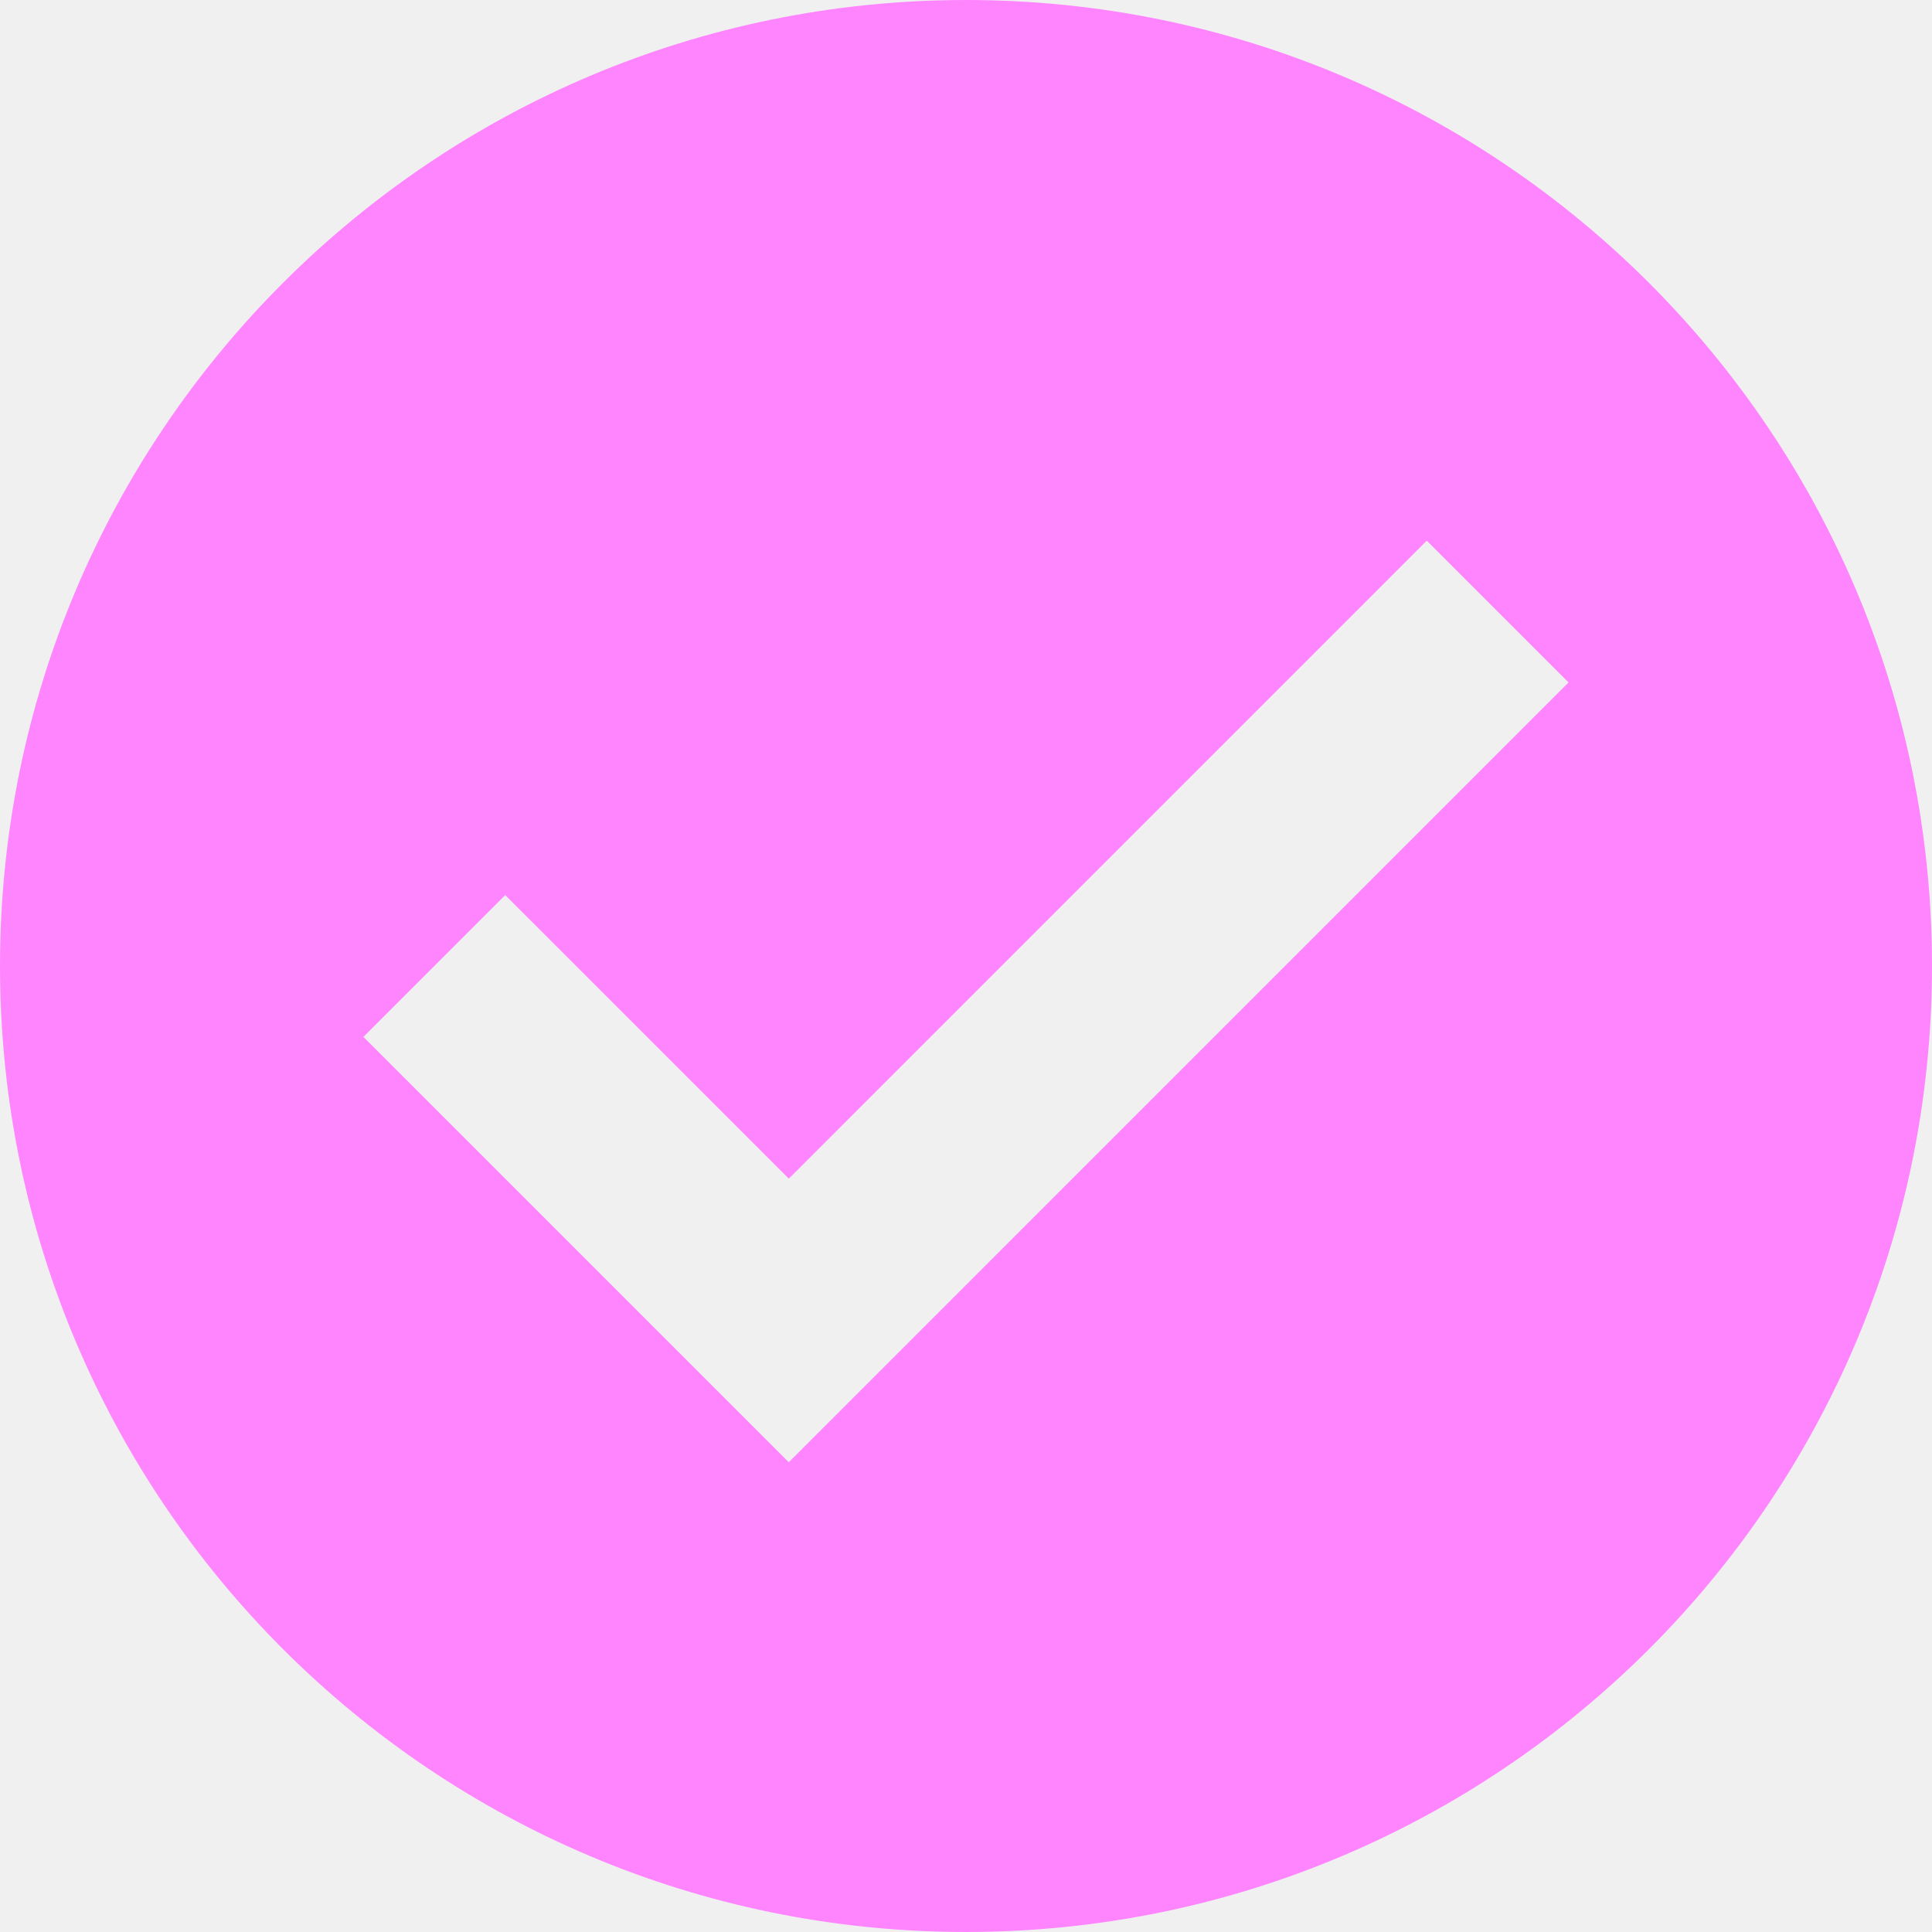
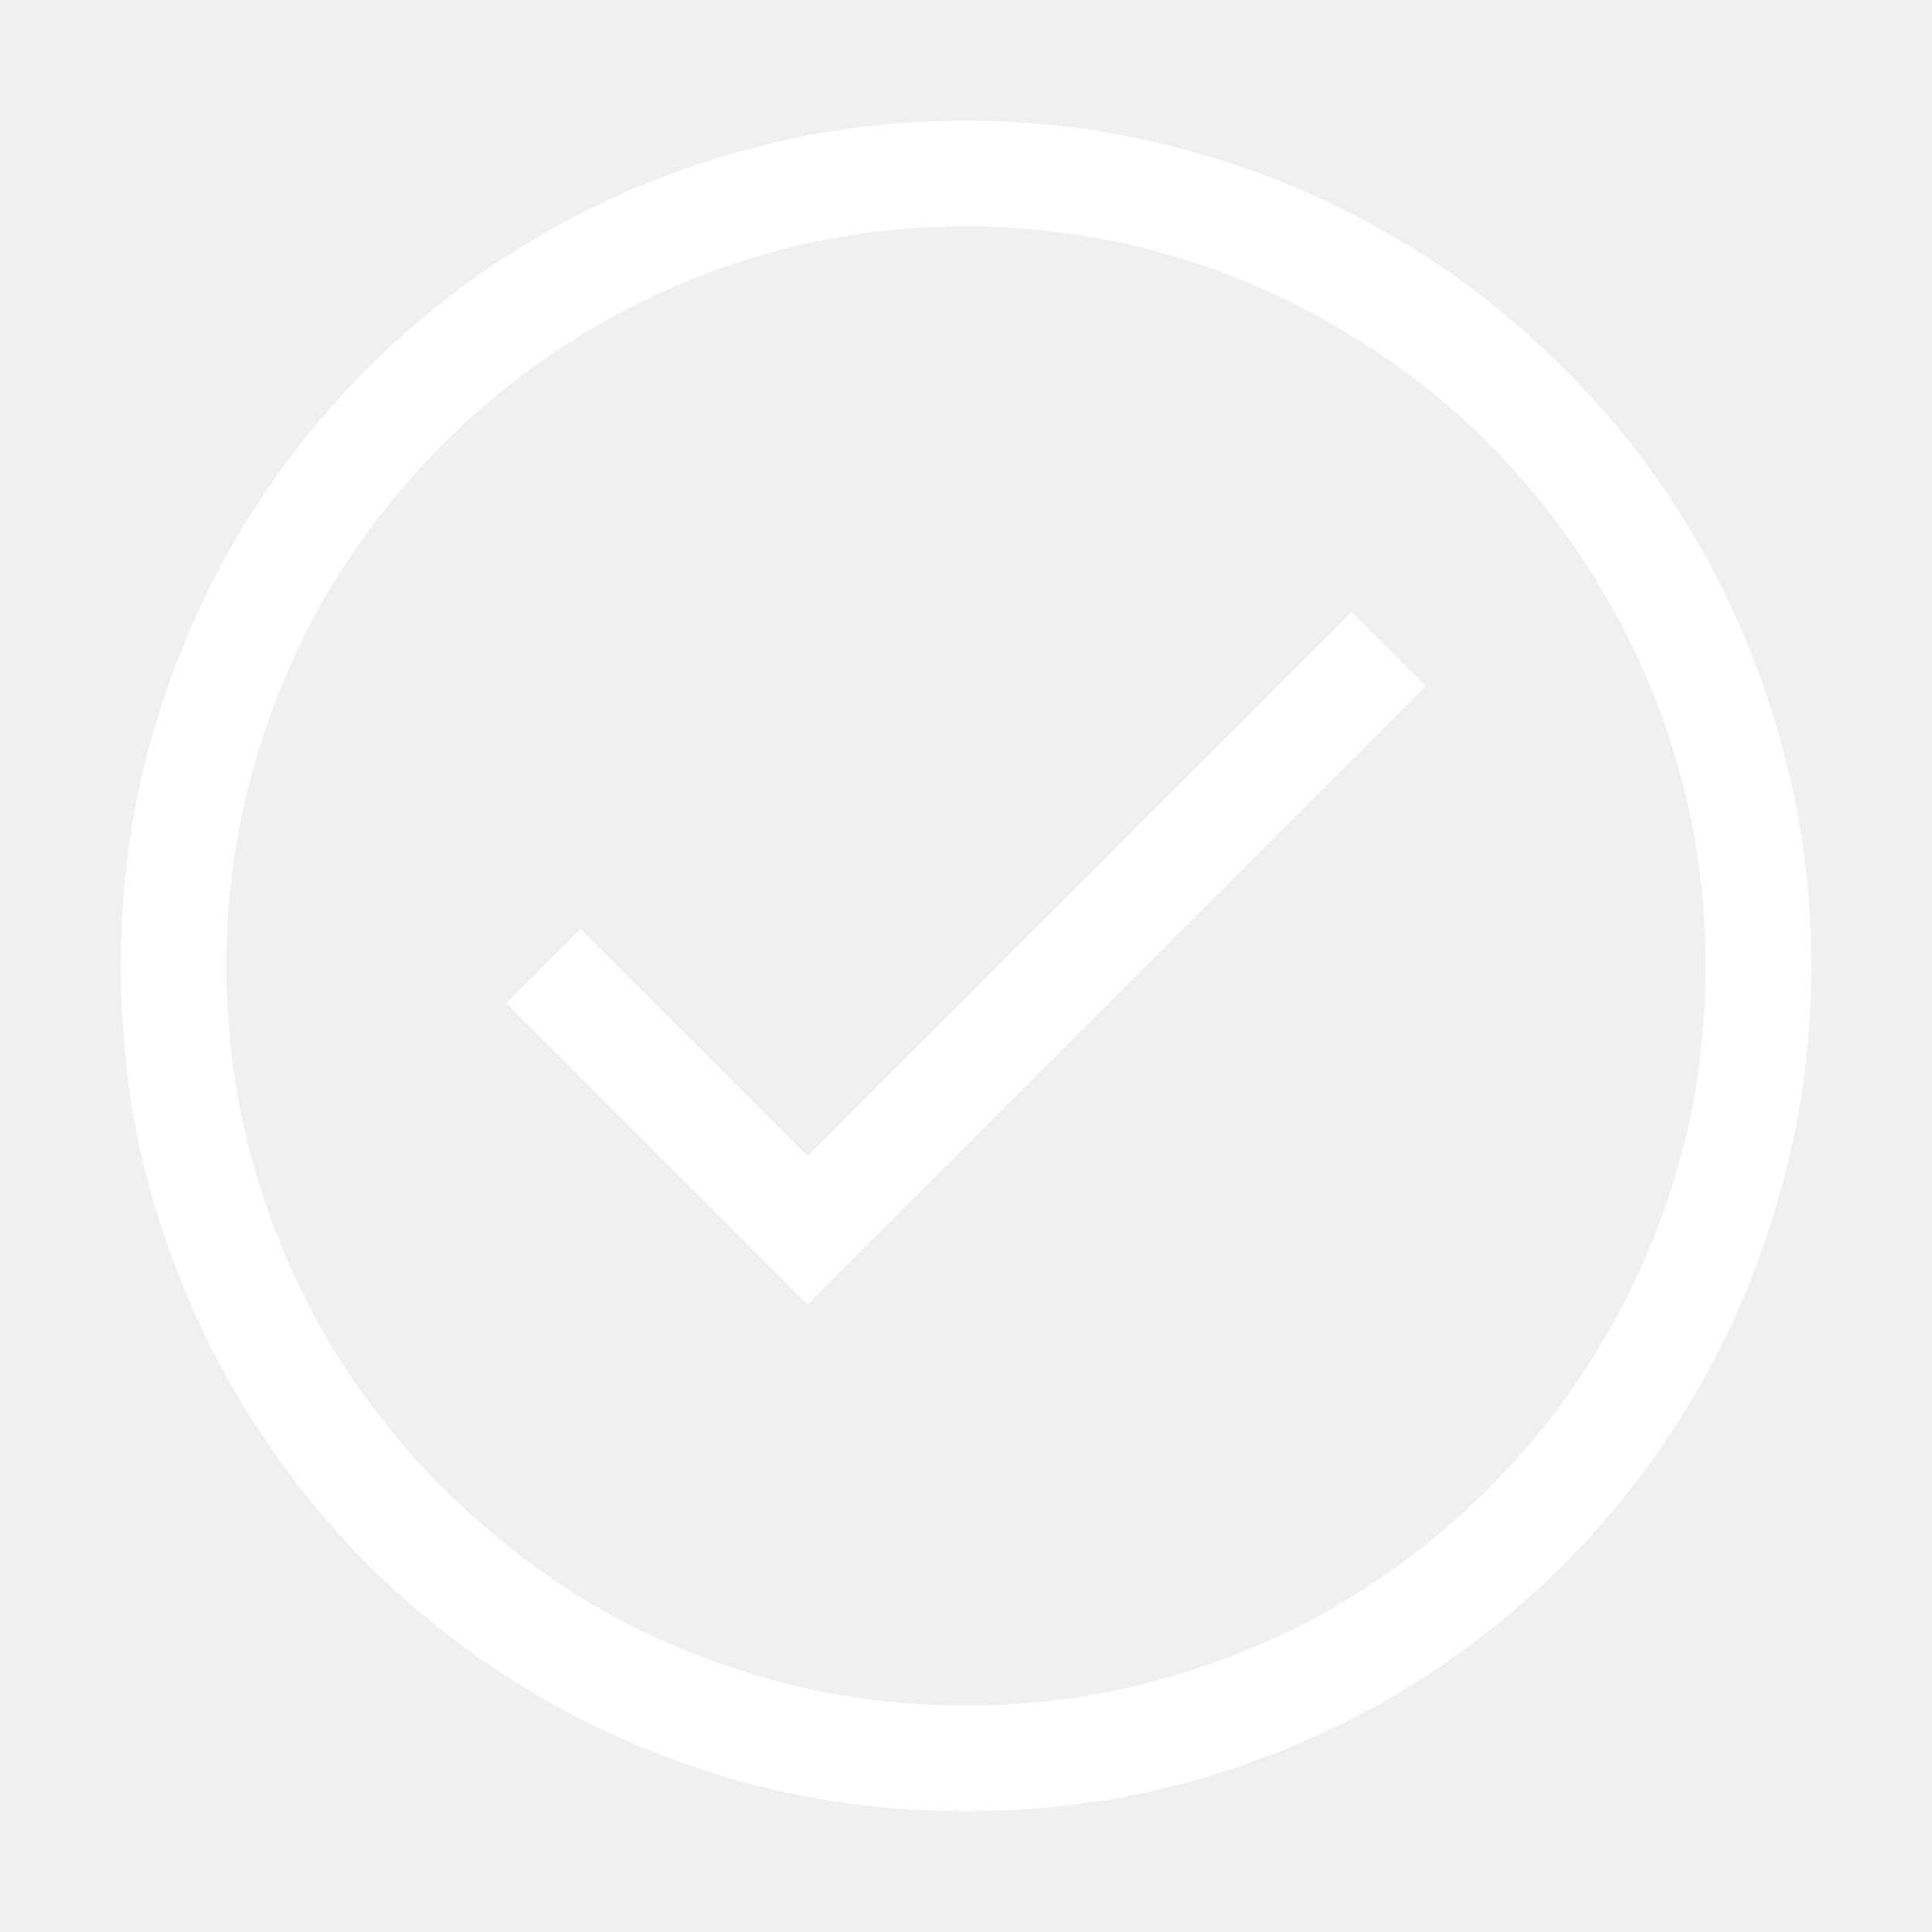
- <svg xmlns="http://www.w3.org/2000/svg" version="1.1" id="Layer_1" x="0px" y="0px" viewBox="0 0 426.667 426.667" style="enable-background:new 0 0 426.667 426.667;" xml:space="preserve">
-   <path style="fill:#ff85ff;" d="M213.333,0C95.518,0,0,95.514,0,213.333s95.518,213.333,213.333,213.333  c117.828,0,213.333-95.514,213.333-213.333S331.157,0,213.333,0z M174.199,322.918l-93.935-93.931l31.309-31.309l62.626,62.622  l140.894-140.898l31.309,31.309L174.199,322.918z" />
+ <svg xmlns="http://www.w3.org/2000/svg" width="16" height="16" viewBox="0 0 16 16" fill="none">
+   <path d="M11.192 5.067L11.808 5.683L6.688 10.803L4.192 8.308L4.808 7.692L6.688 9.572L11.192 5.067ZM8 1C8.643 1 9.262 1.084 9.859 1.253C10.456 1.417 11.015 1.652 11.534 1.957C12.054 2.258 12.525 2.622 12.949 3.051C13.378 3.475 13.742 3.946 14.043 4.466C14.348 4.985 14.583 5.544 14.747 6.141C14.916 6.738 15 7.357 15 8C15 8.643 14.916 9.262 14.747 9.859C14.583 10.456 14.348 11.015 14.043 11.534C13.742 12.054 13.378 12.528 12.949 12.956C12.525 13.38 12.054 13.745 11.534 14.05C11.015 14.351 10.456 14.585 9.859 14.754C9.262 14.918 8.643 15 8 15C7.357 15 6.738 14.918 6.141 14.754C5.544 14.585 4.985 14.351 4.466 14.05C3.946 13.745 3.472 13.38 3.044 12.956C2.62 12.528 2.256 12.054 1.95 11.534C1.649 11.015 1.415 10.459 1.246 9.866C1.082 9.269 1 8.647 1 8C1 7.357 1.082 6.738 1.246 6.141C1.415 5.544 1.649 4.985 1.95 4.466C2.256 3.946 2.62 3.475 3.044 3.051C3.472 2.622 3.946 2.258 4.466 1.957C4.985 1.652 5.541 1.417 6.134 1.253C6.731 1.084 7.353 1 8 1ZM8 14.125C8.561 14.125 9.101 14.052 9.62 13.906C10.144 13.76 10.632 13.555 11.083 13.291C11.539 13.022 11.954 12.701 12.327 12.327C12.701 11.954 13.02 11.541 13.284 11.09C13.553 10.634 13.76 10.146 13.906 9.627C14.052 9.107 14.125 8.565 14.125 8C14.125 7.439 14.052 6.899 13.906 6.38C13.76 5.856 13.553 5.368 13.284 4.917C13.02 4.461 12.701 4.047 12.327 3.673C11.954 3.299 11.539 2.98 11.083 2.716C10.632 2.447 10.144 2.24 9.62 2.094C9.101 1.948 8.561 1.875 8 1.875C7.439 1.875 6.897 1.948 6.373 2.094C5.854 2.24 5.366 2.447 4.91 2.716C4.459 2.98 4.047 3.299 3.673 3.673C3.299 4.047 2.978 4.461 2.709 4.917C2.445 5.368 2.24 5.856 2.094 6.38C1.948 6.899 1.875 7.439 1.875 8C1.875 8.561 1.948 9.103 2.094 9.627C2.24 10.146 2.445 10.634 2.709 11.09C2.978 11.541 3.299 11.954 3.673 12.327C4.047 12.701 4.459 13.022 4.91 13.291C5.366 13.555 5.854 13.76 6.373 13.906C6.893 14.052 7.435 14.125 8 14.125Z" fill="white" />
</svg>
